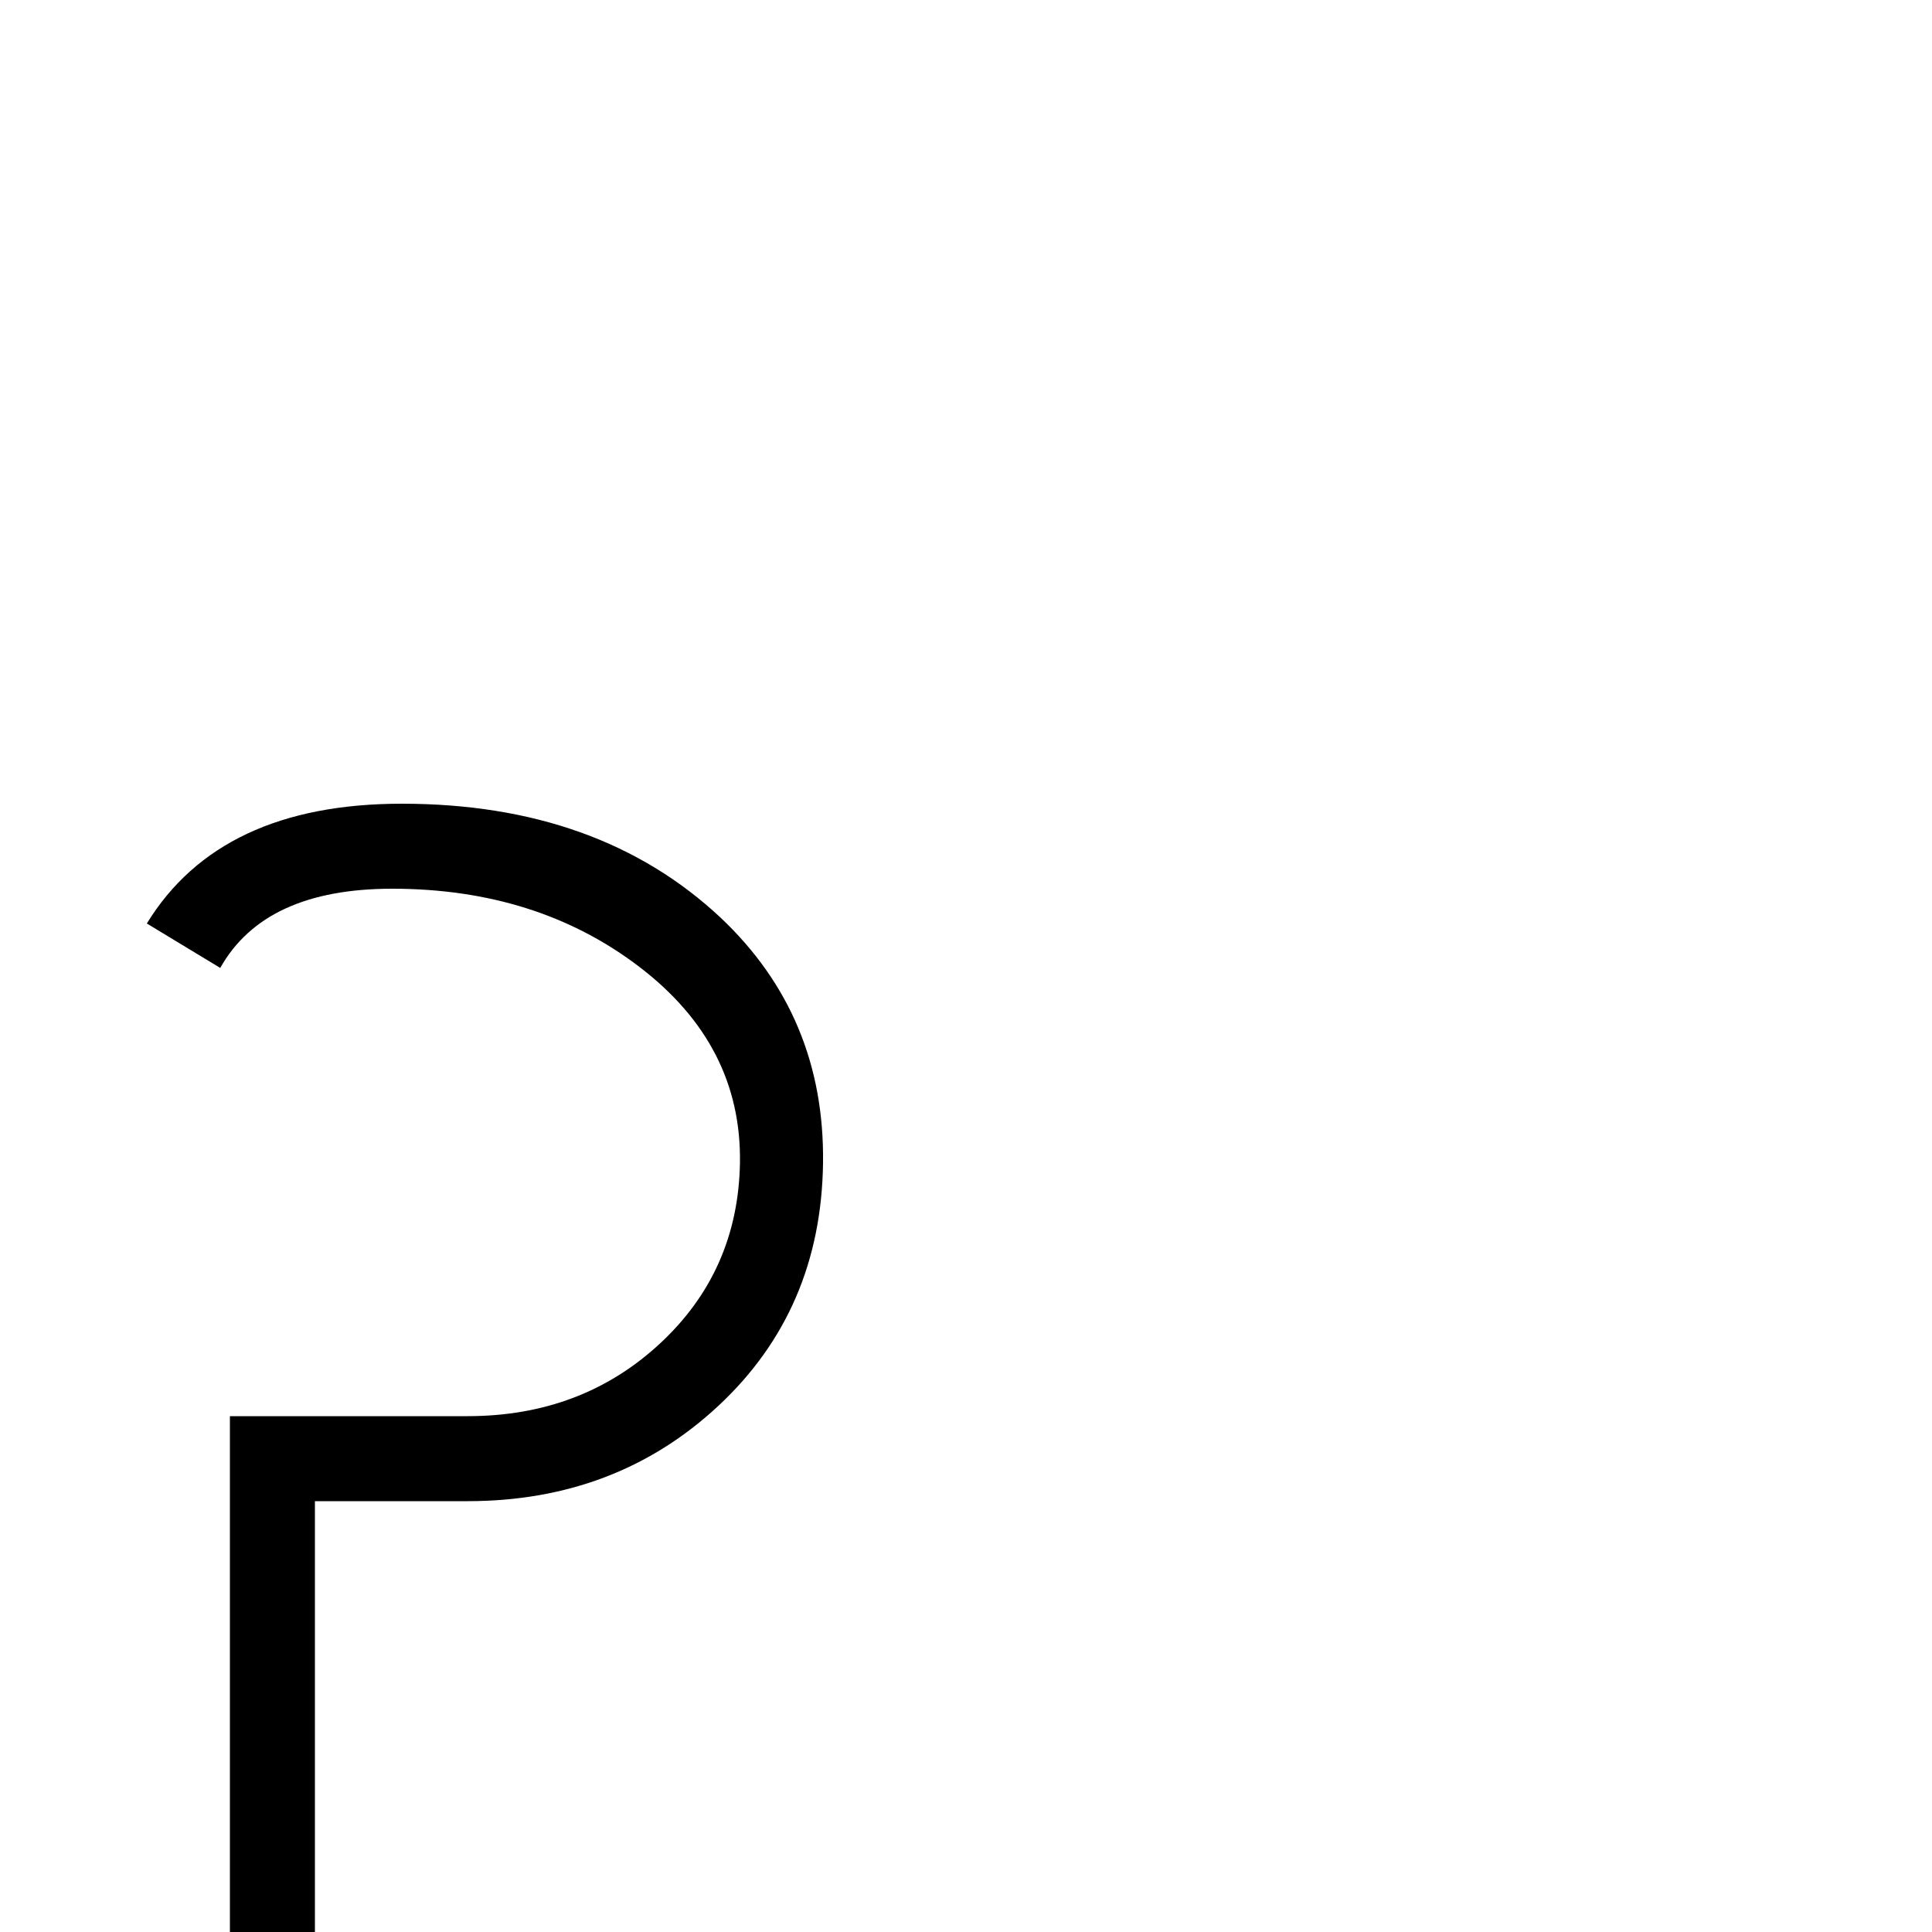
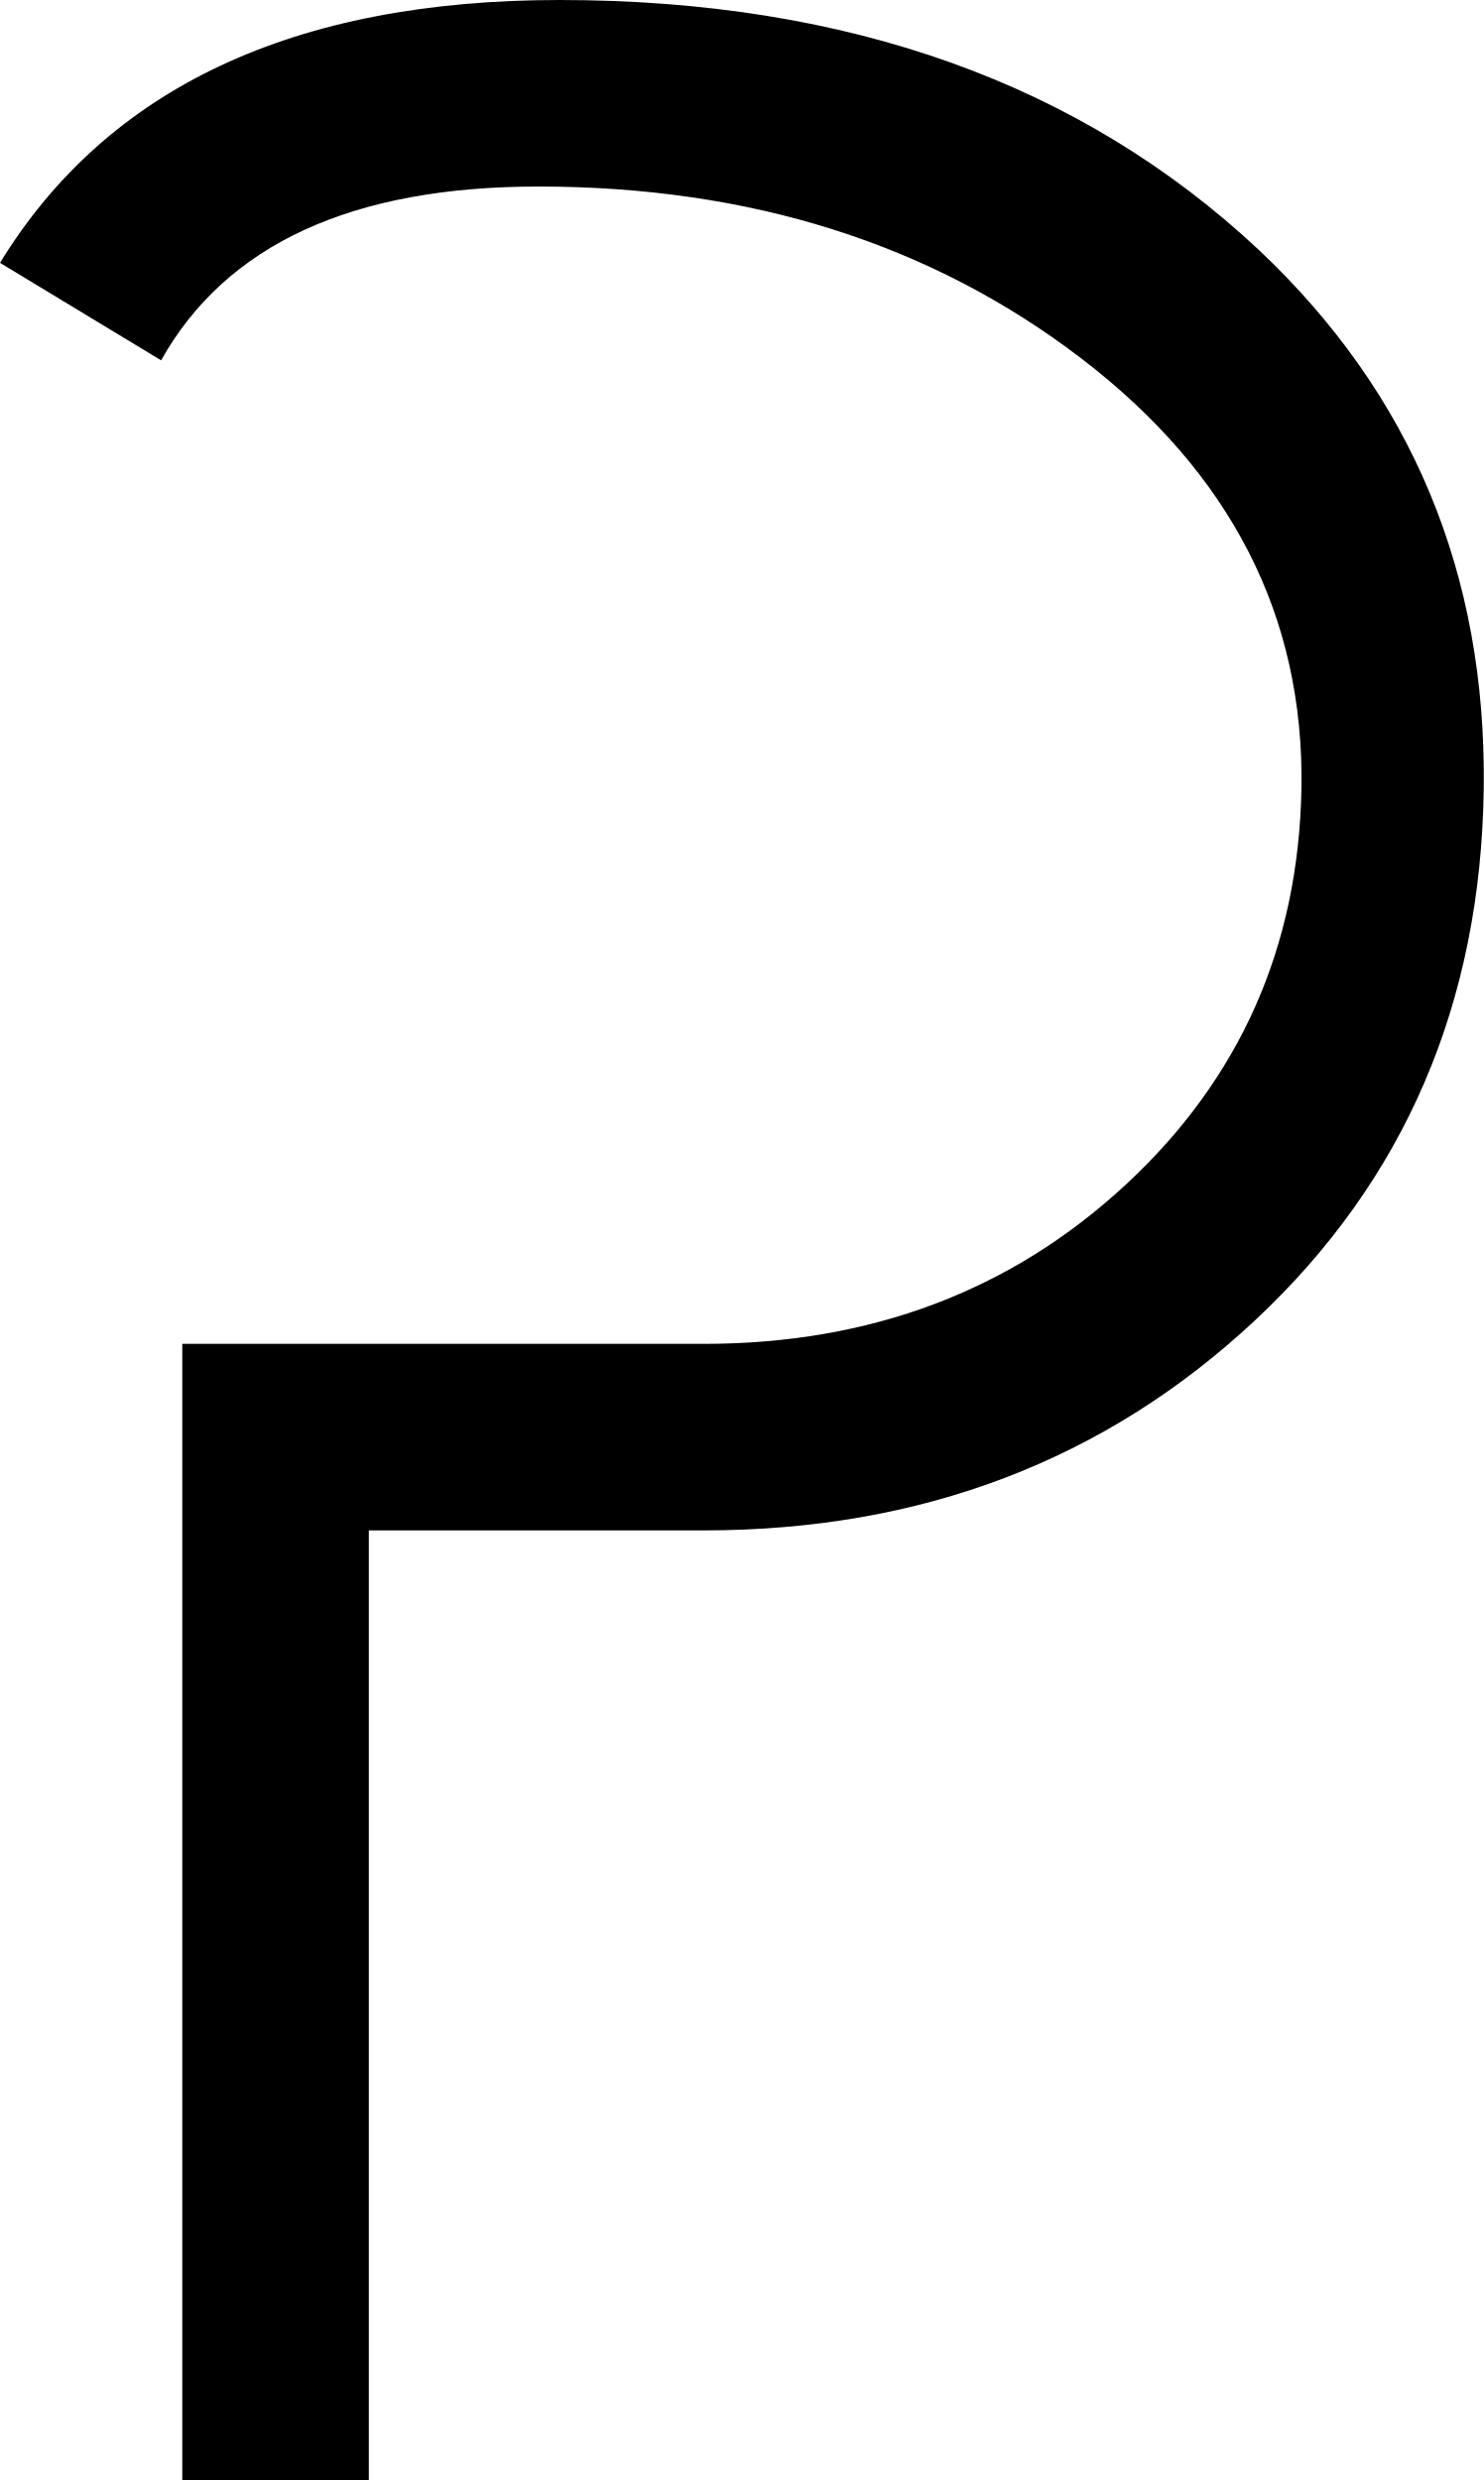
- <svg xmlns="http://www.w3.org/2000/svg" version="1.1" width="100" height="100" viewBox="0 -200 1000 1000" id="svg3001">
+ <svg xmlns="http://www.w3.org/2000/svg" version="1.1" width="35.002" height="58.5" viewBox="0 -200 350.018 585" id="svg3001">
  <defs id="defs3009" />
-   <g transform="matrix(1,0,0,-1,0,800)" id="g3003">
+   <g transform="matrix(1,0,0,-1,-76,384)" id="g3003">
    <path d="M 426,398 Q 425,322 372,272.5 319,223 242,223 H 163 V -1 h -44 v 268 h 123 q 59,0 99.5,37.5 40.5,37.5 41.5,93.5 1,61 -52,101.5 -53,40.5 -128,40.5 -66,0 -89,-41 l -38,23 q 38,62 132,62 102,0 165,-59 54,-51 53,-127 z" id="path3005" style="fill:currentColor" />
  </g>
</svg>
